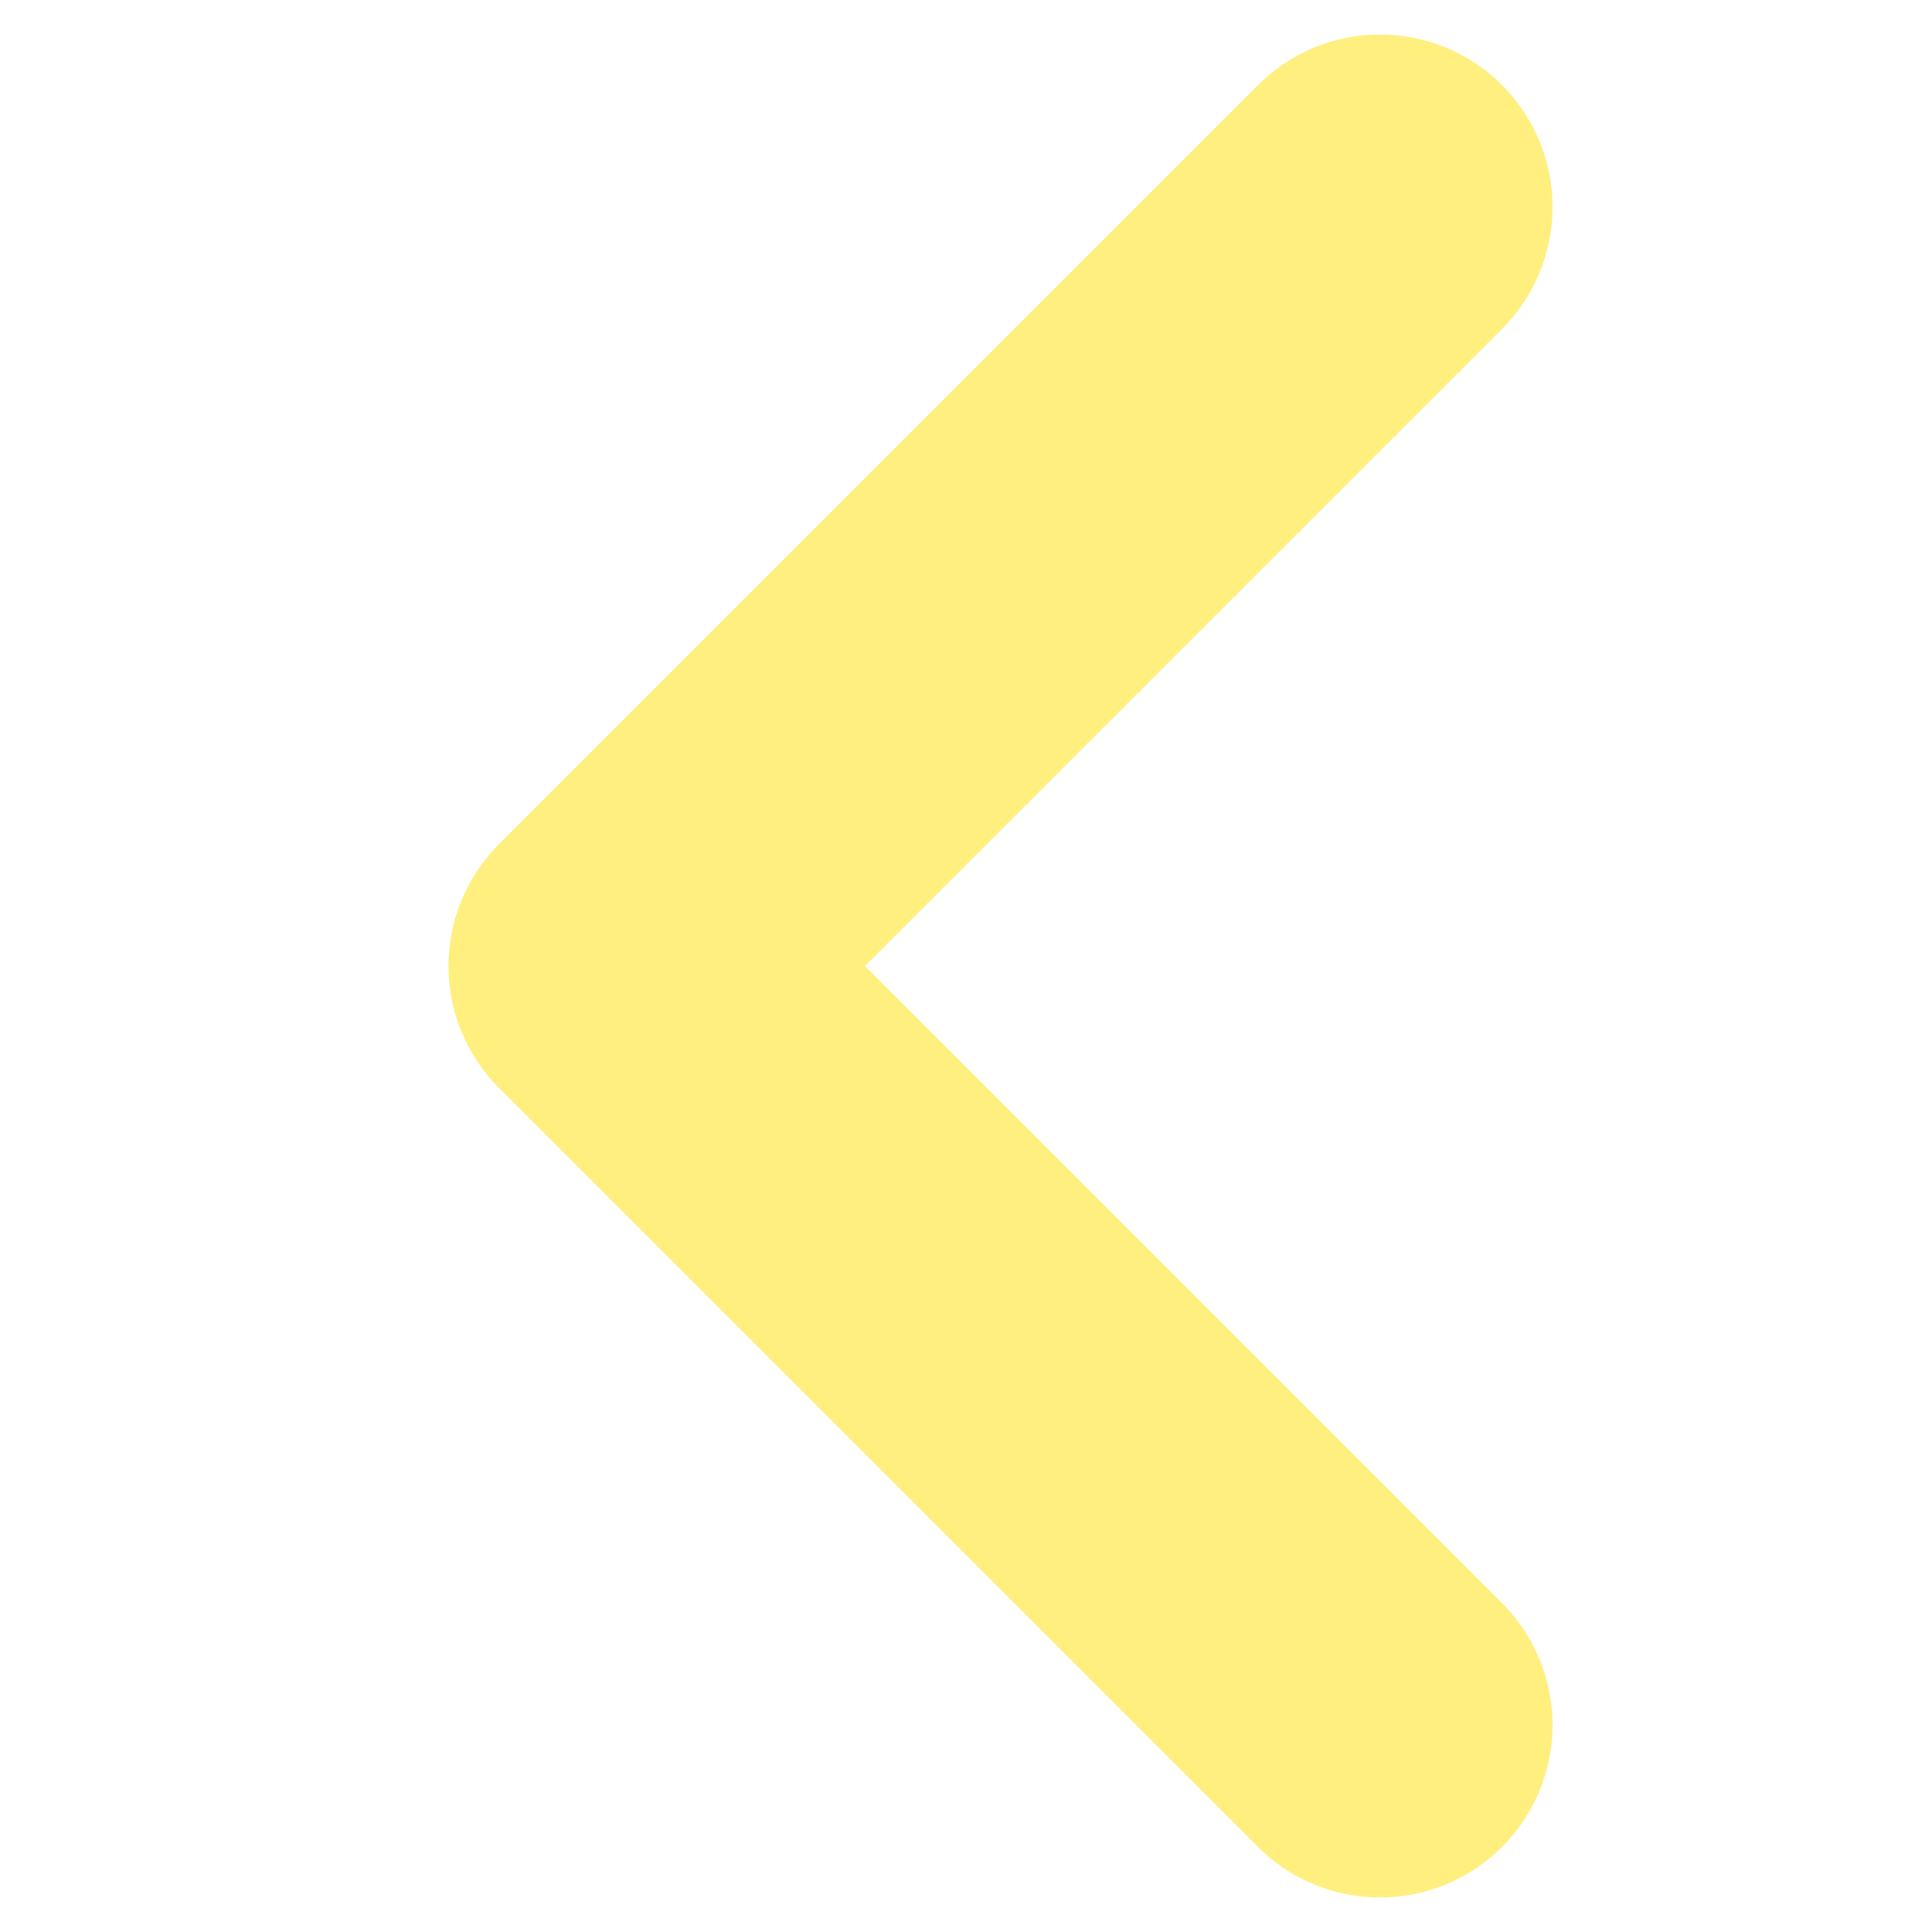
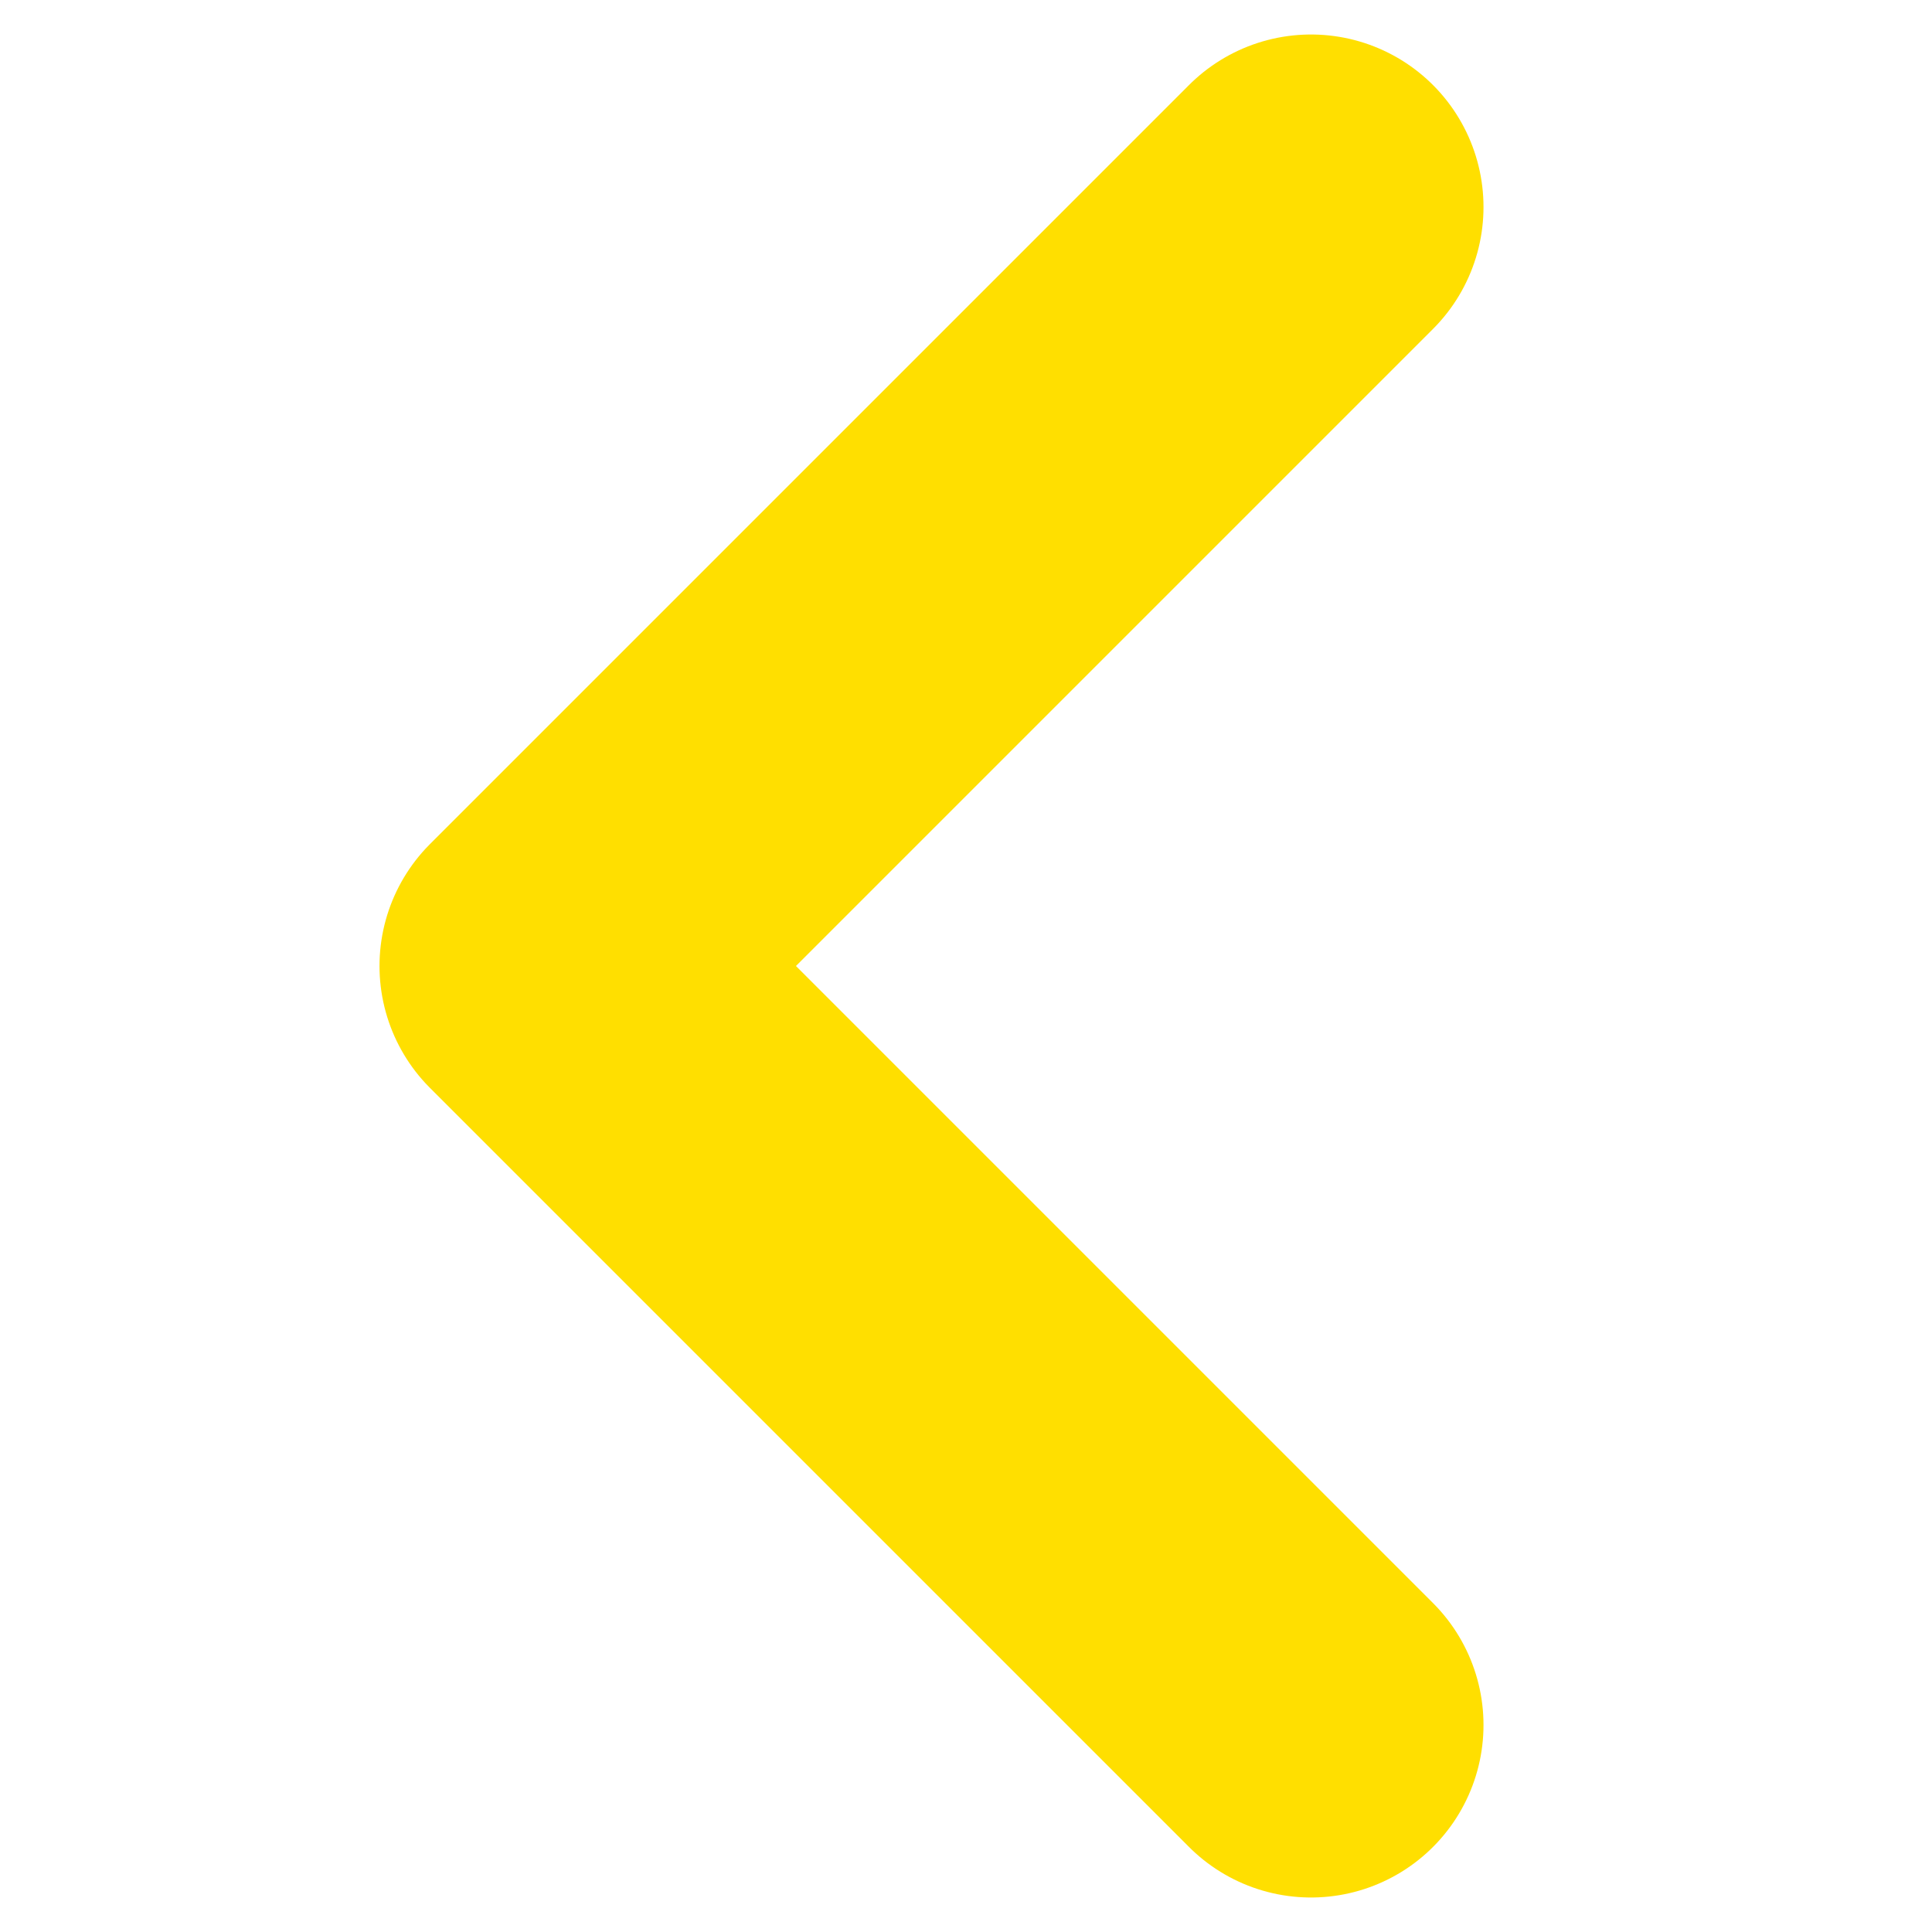
<svg xmlns="http://www.w3.org/2000/svg" width="28" height="28" viewBox="0 0 28 28" fill="none">
-   <path opacity="0.5" d="M20 25L9 14L20 3" stroke="#FFDF00" stroke-width="5" stroke-linecap="round" stroke-linejoin="round" />
+   <path d="M19 25L8 14L19 3" stroke="#FFDF00" stroke-width="5" stroke-linecap="round" stroke-linejoin="round" />
</svg>
